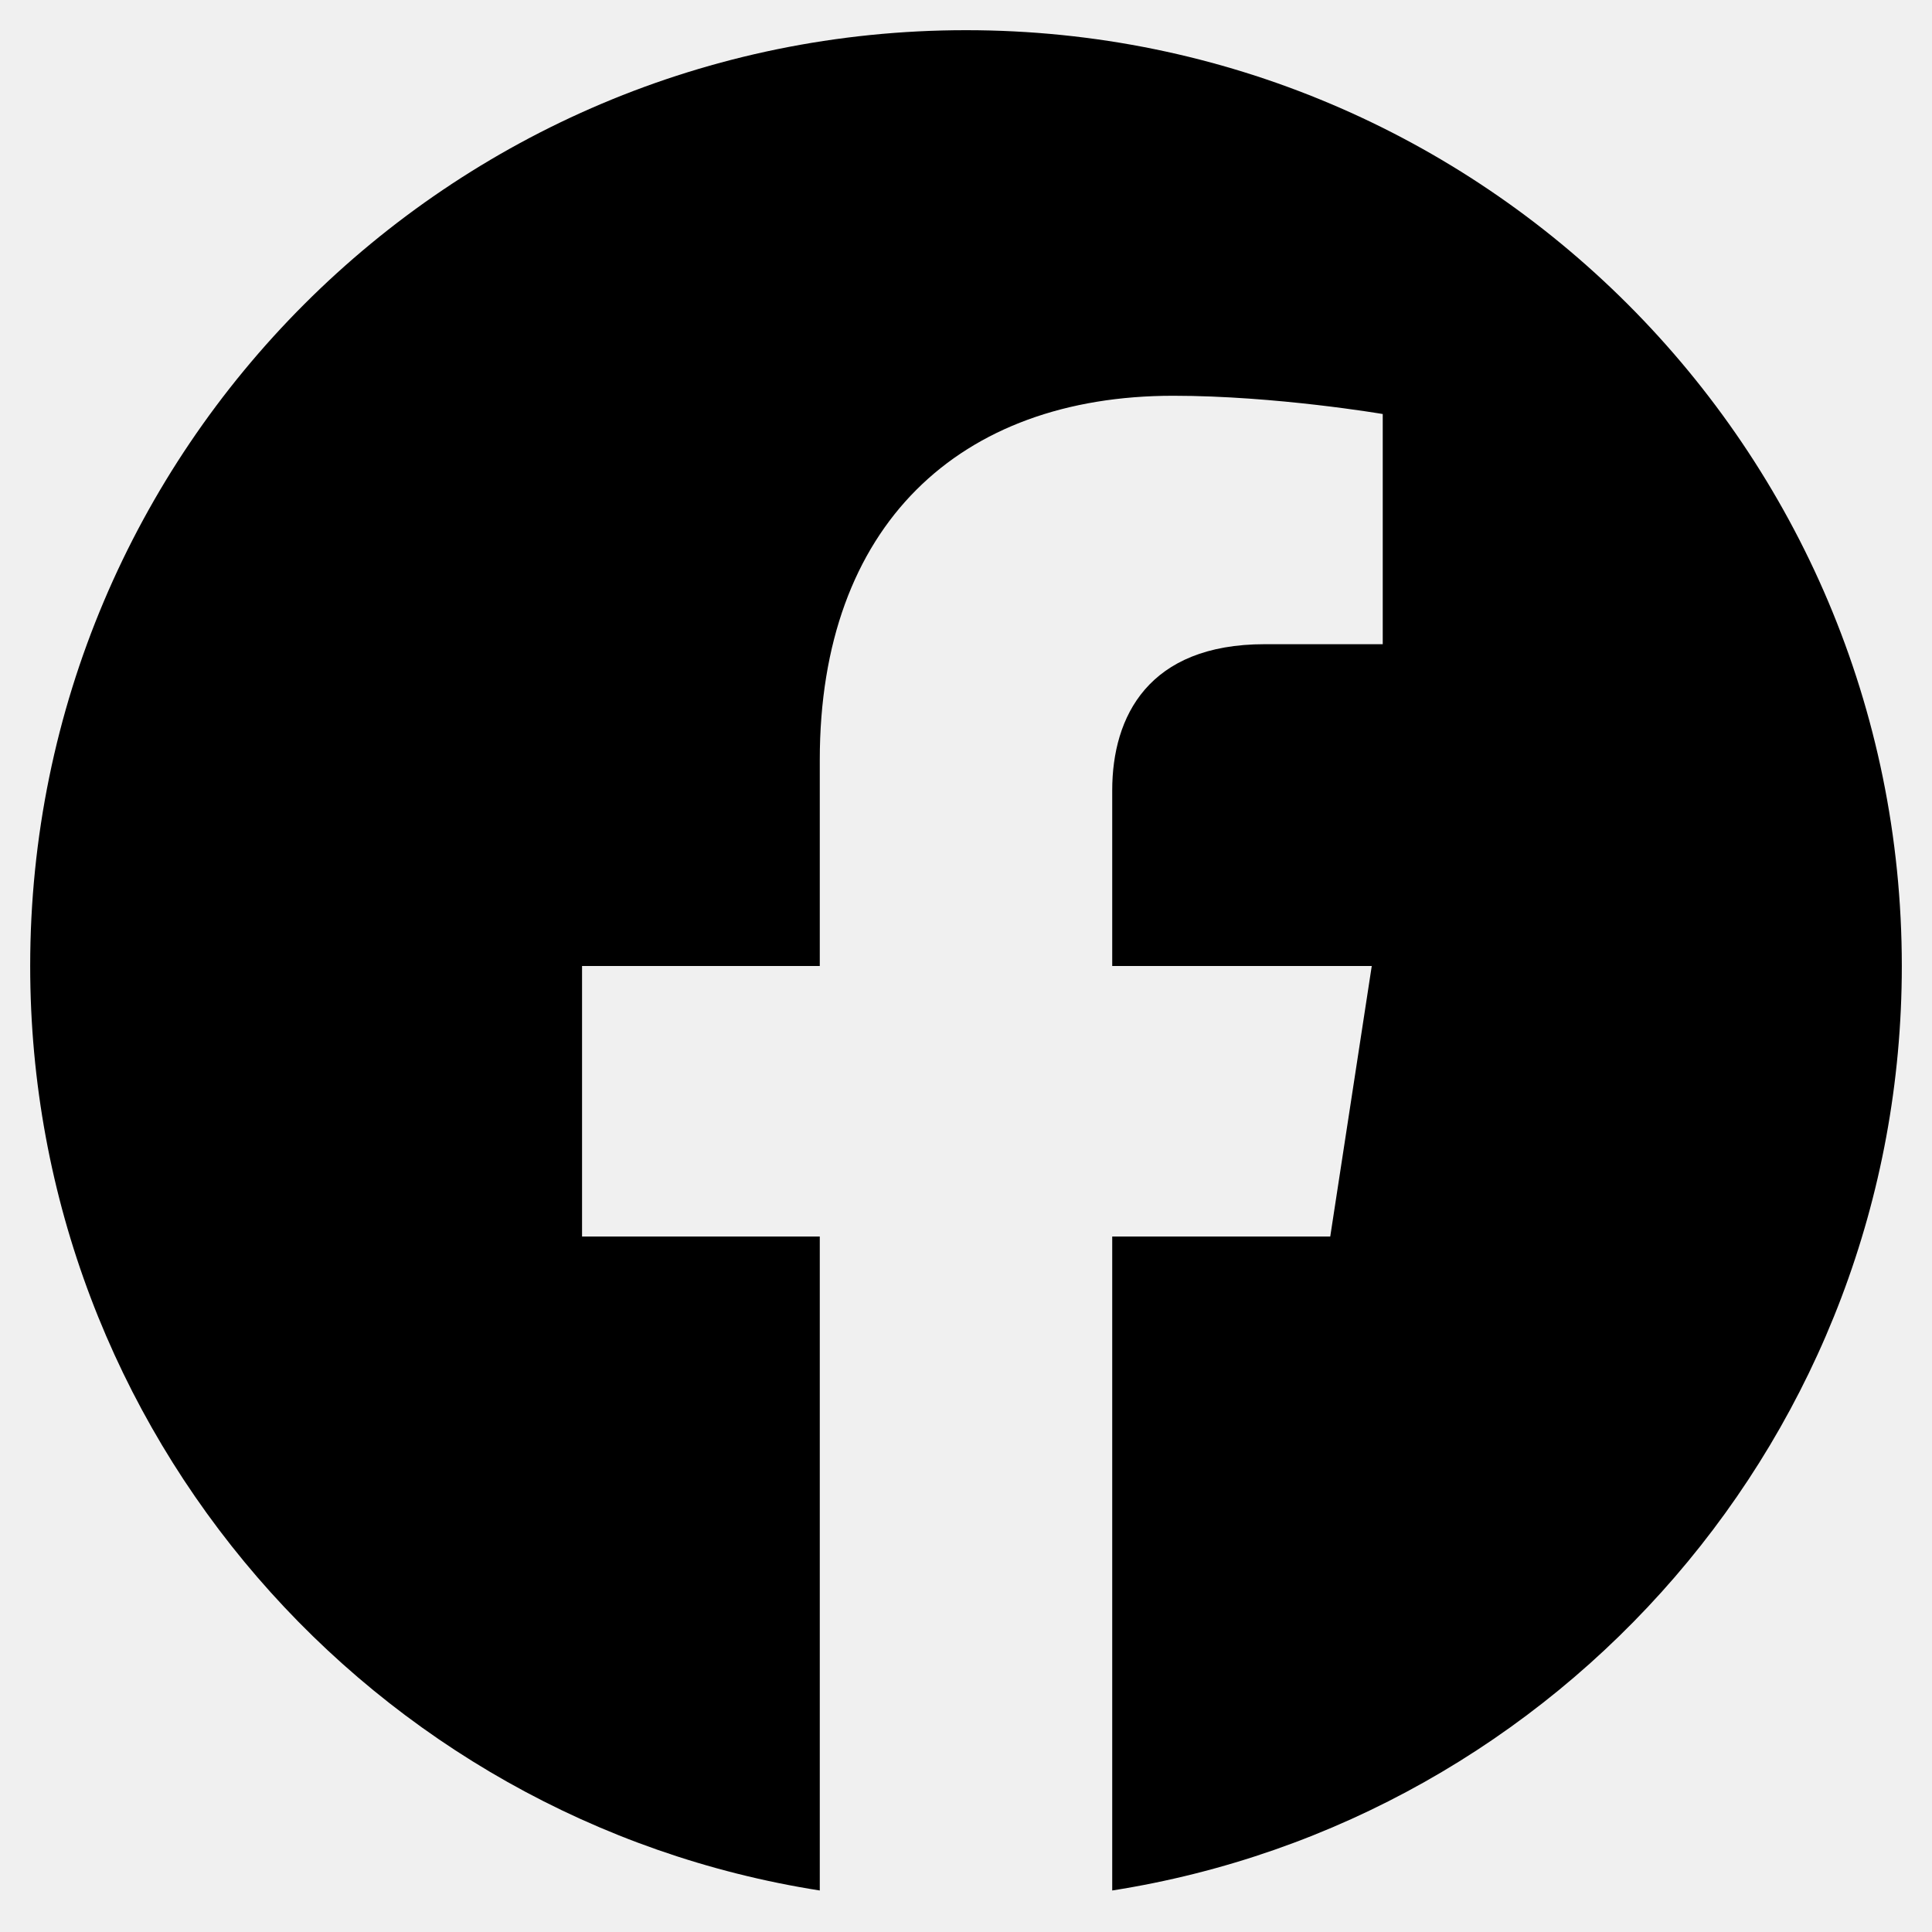
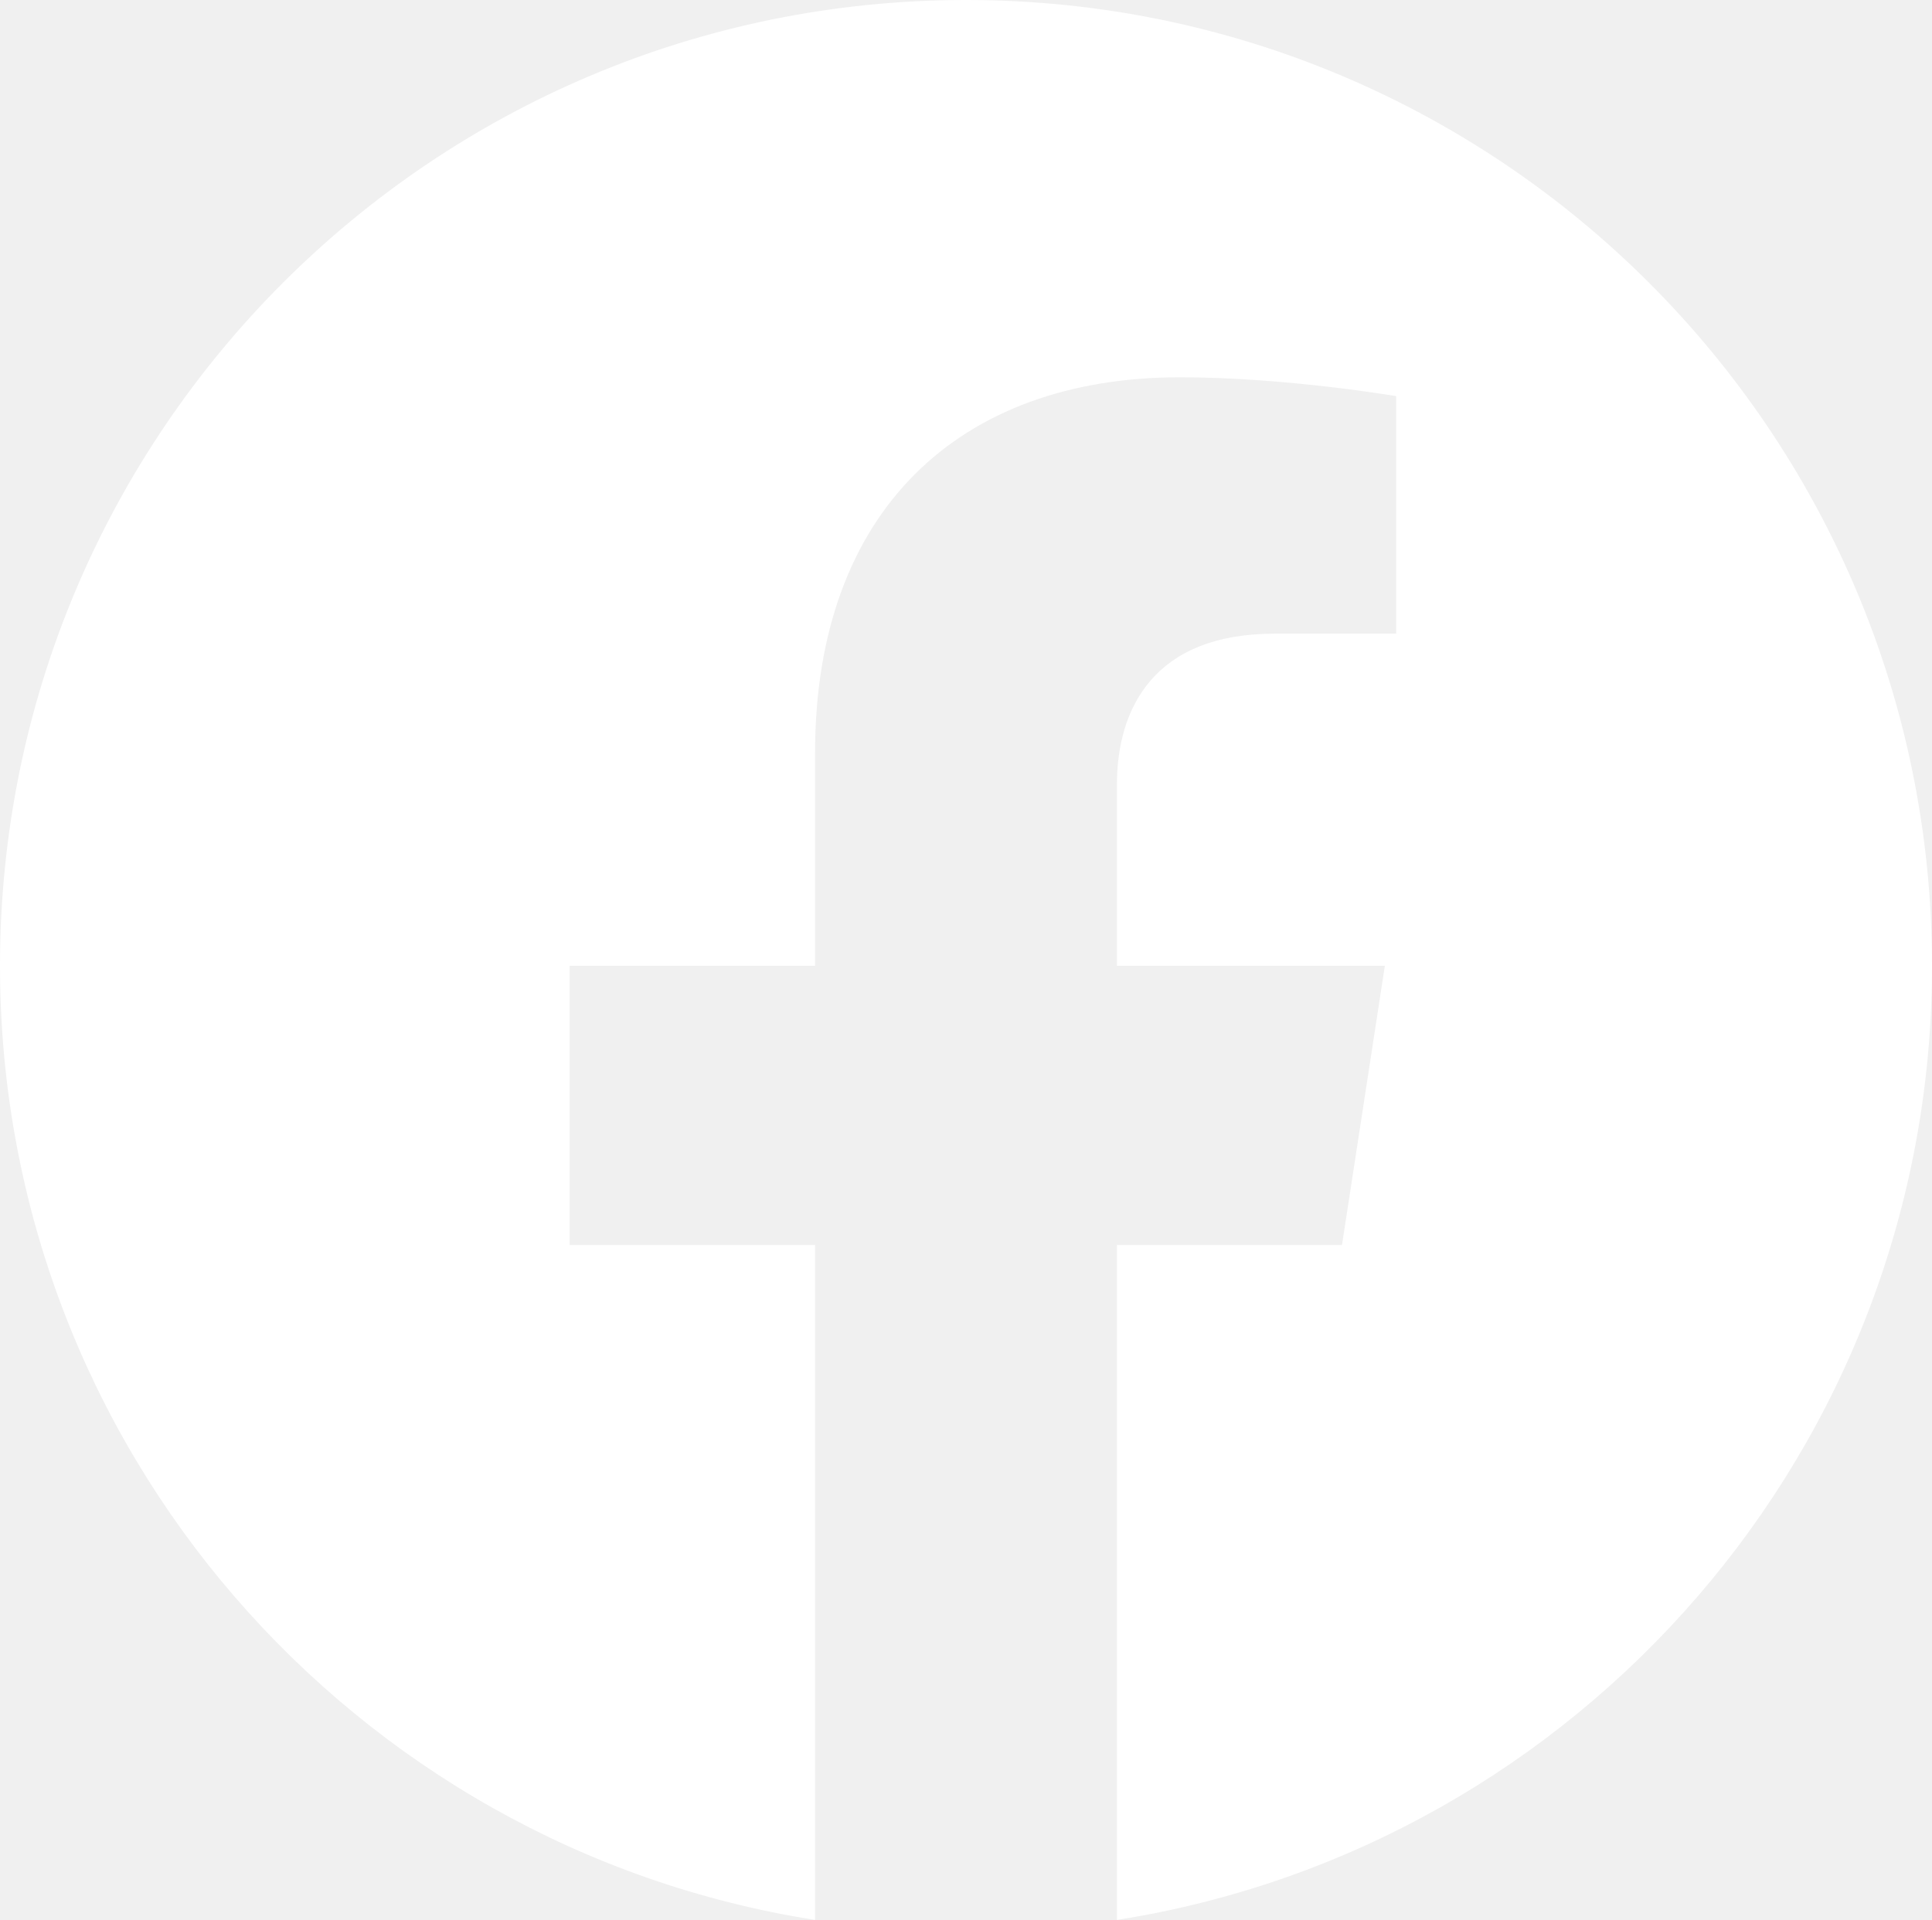
- <svg xmlns="http://www.w3.org/2000/svg" viewBox="0 0 512 512">
-   <path d="M504 256C504 119 393 8 256 8S8 119 8 256c0 123.78 90.69 226.38 209.25 245V327.69h-63V256h63v-54.64c0-62.15 37-96.48 93.67-96.48 27.14 0 55.52 4.84 55.52 4.84v61h-31.28c-30.8 0-40.41 19.12-40.41 38.73V256h68.78l-11 71.69h-57.78V501C413.31 482.38 504 379.78 504 256z" />
+ <svg xmlns="http://www.w3.org/2000/svg" id="Layer_1" data-name="Layer 1" viewBox="0 0 496 493">
+   <defs>
+     <style>.cls-1{fill:#fff;}</style>
+   </defs>
+   <path class="cls-1" d="M504,256C504,119,393,8,256,8S8,119,8,256C8,379.78,98.69,482.38,217.25,501V327.69h-63V256h63V201.36c0-62.15,37-96.48,93.67-96.48,27.14,0,55.52,4.84,55.52,4.84v61H335.16c-30.8,0-40.41,19.12-40.41,38.73V256h68.78l-11,71.69H294.75V501C413.31,482.38,504,379.78,504,256Z" transform="translate(-8 -8)" />
</svg>
